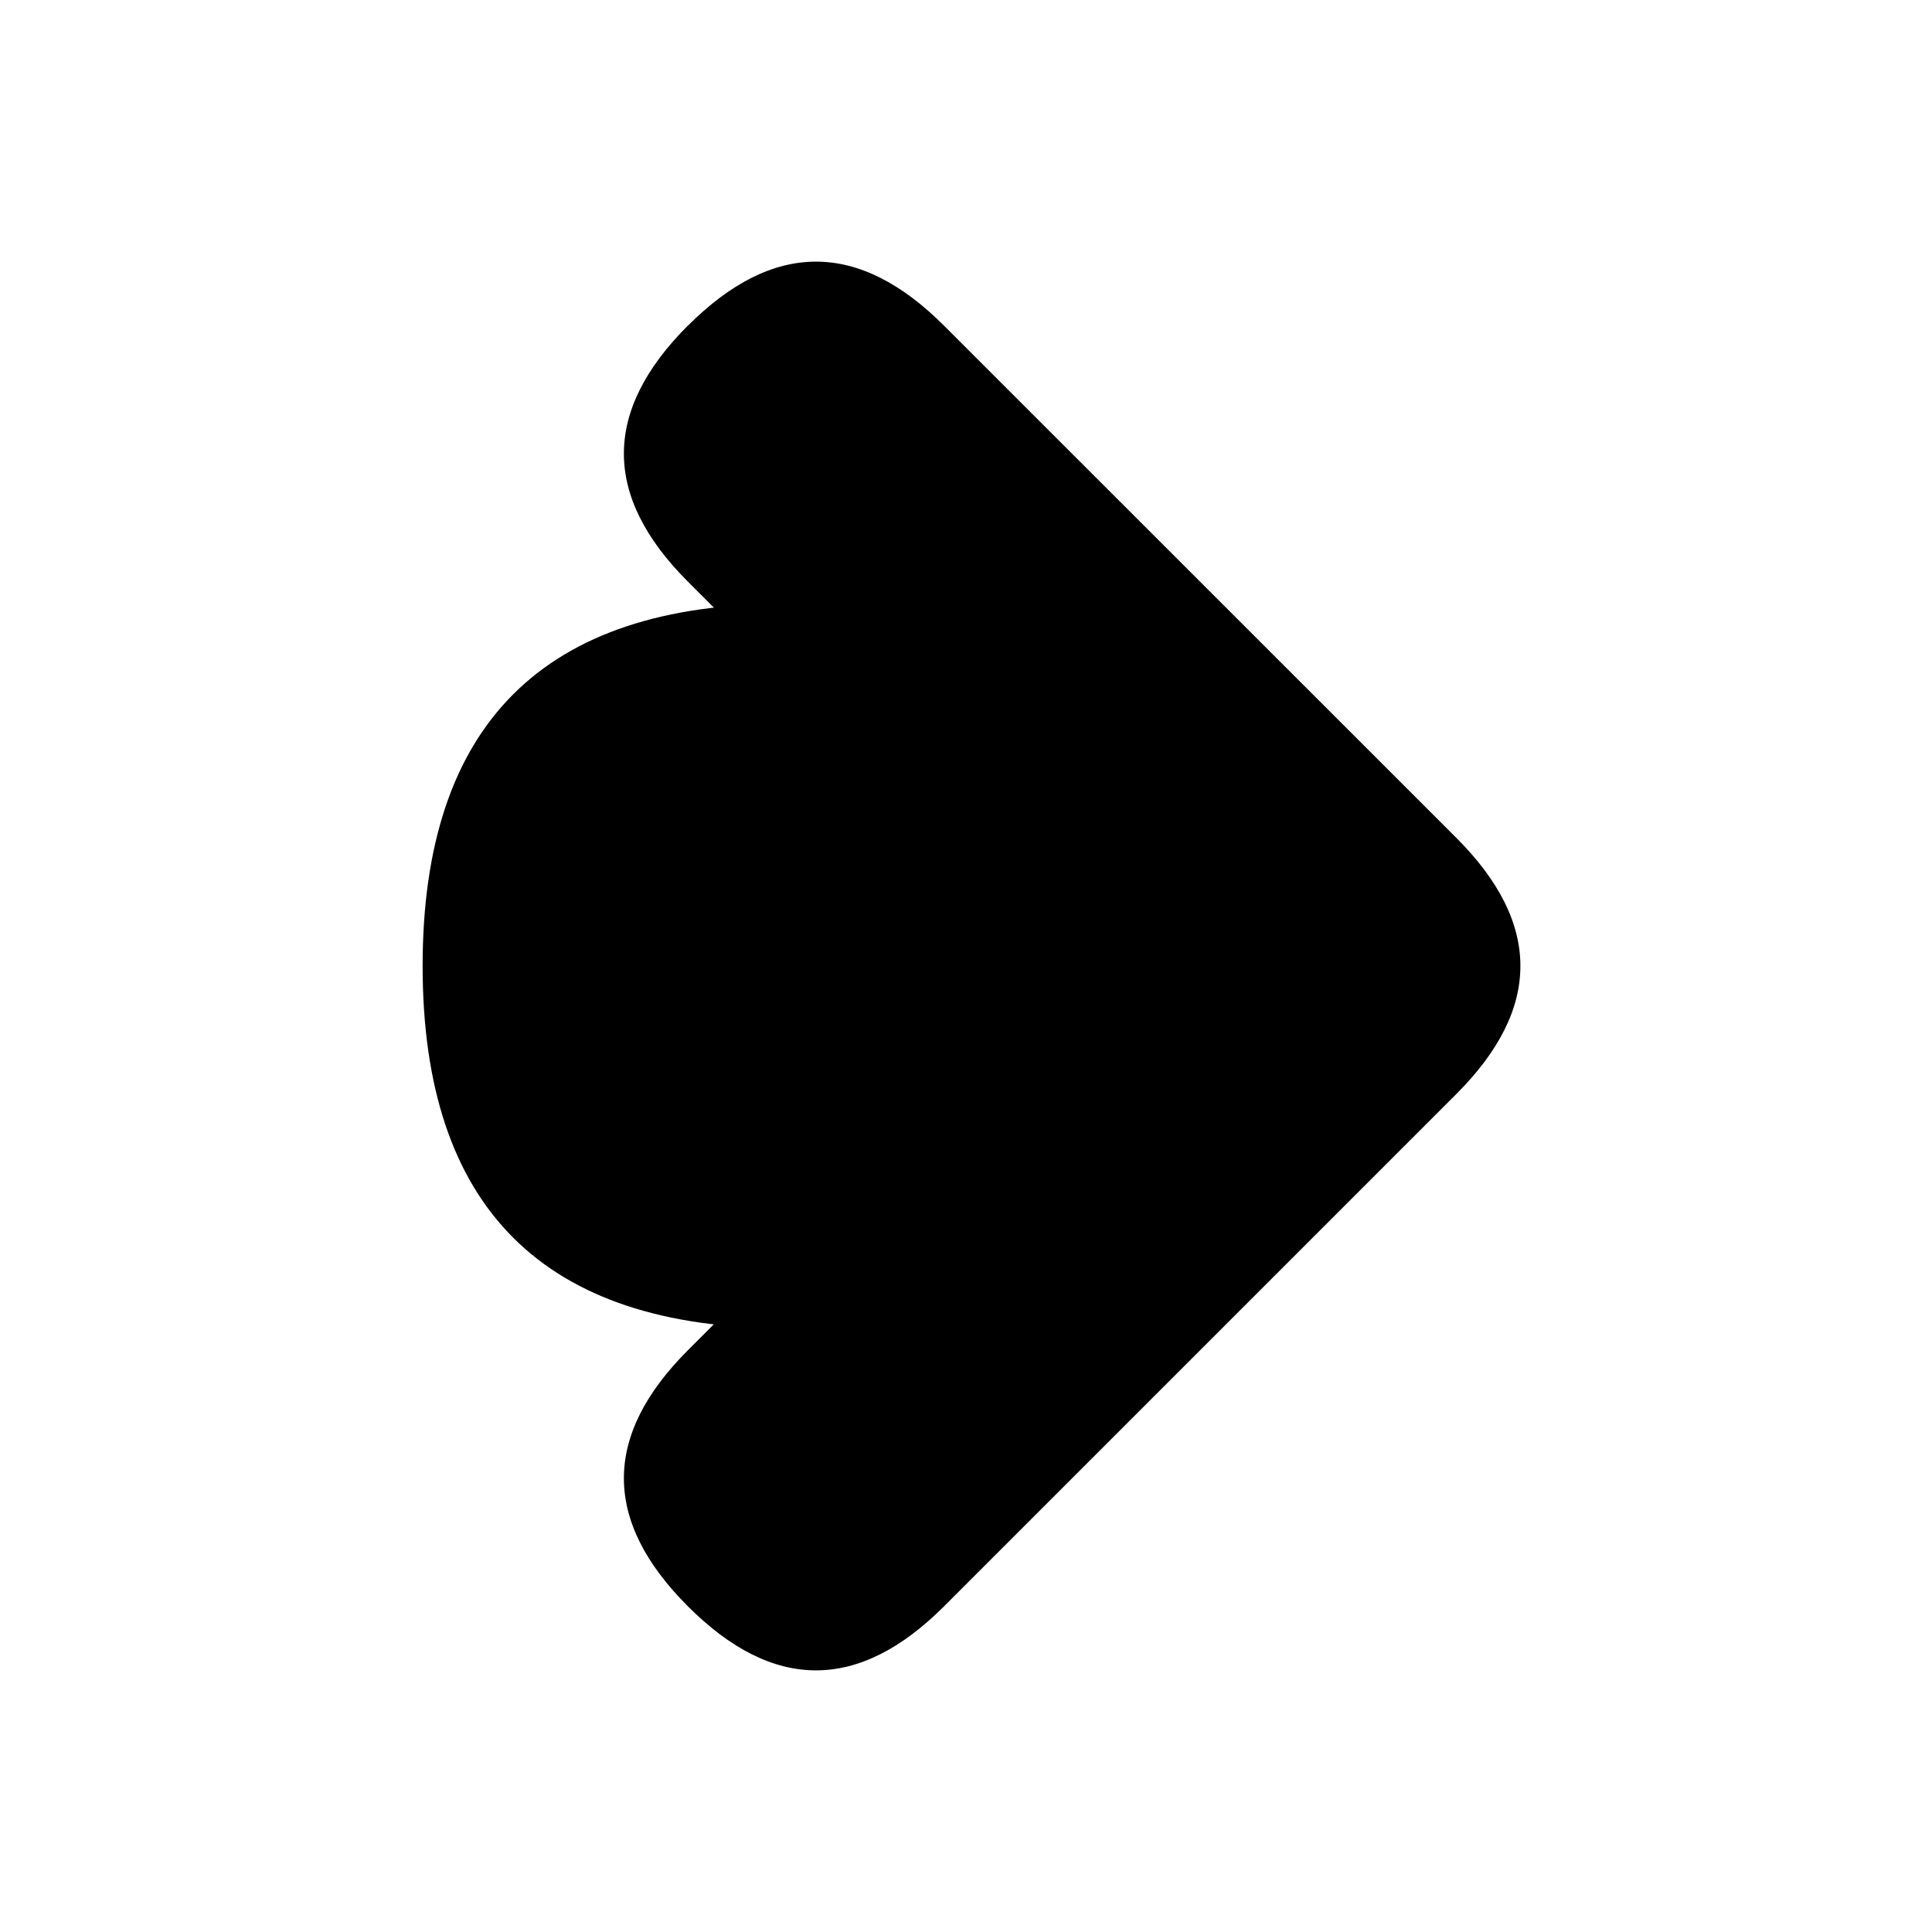
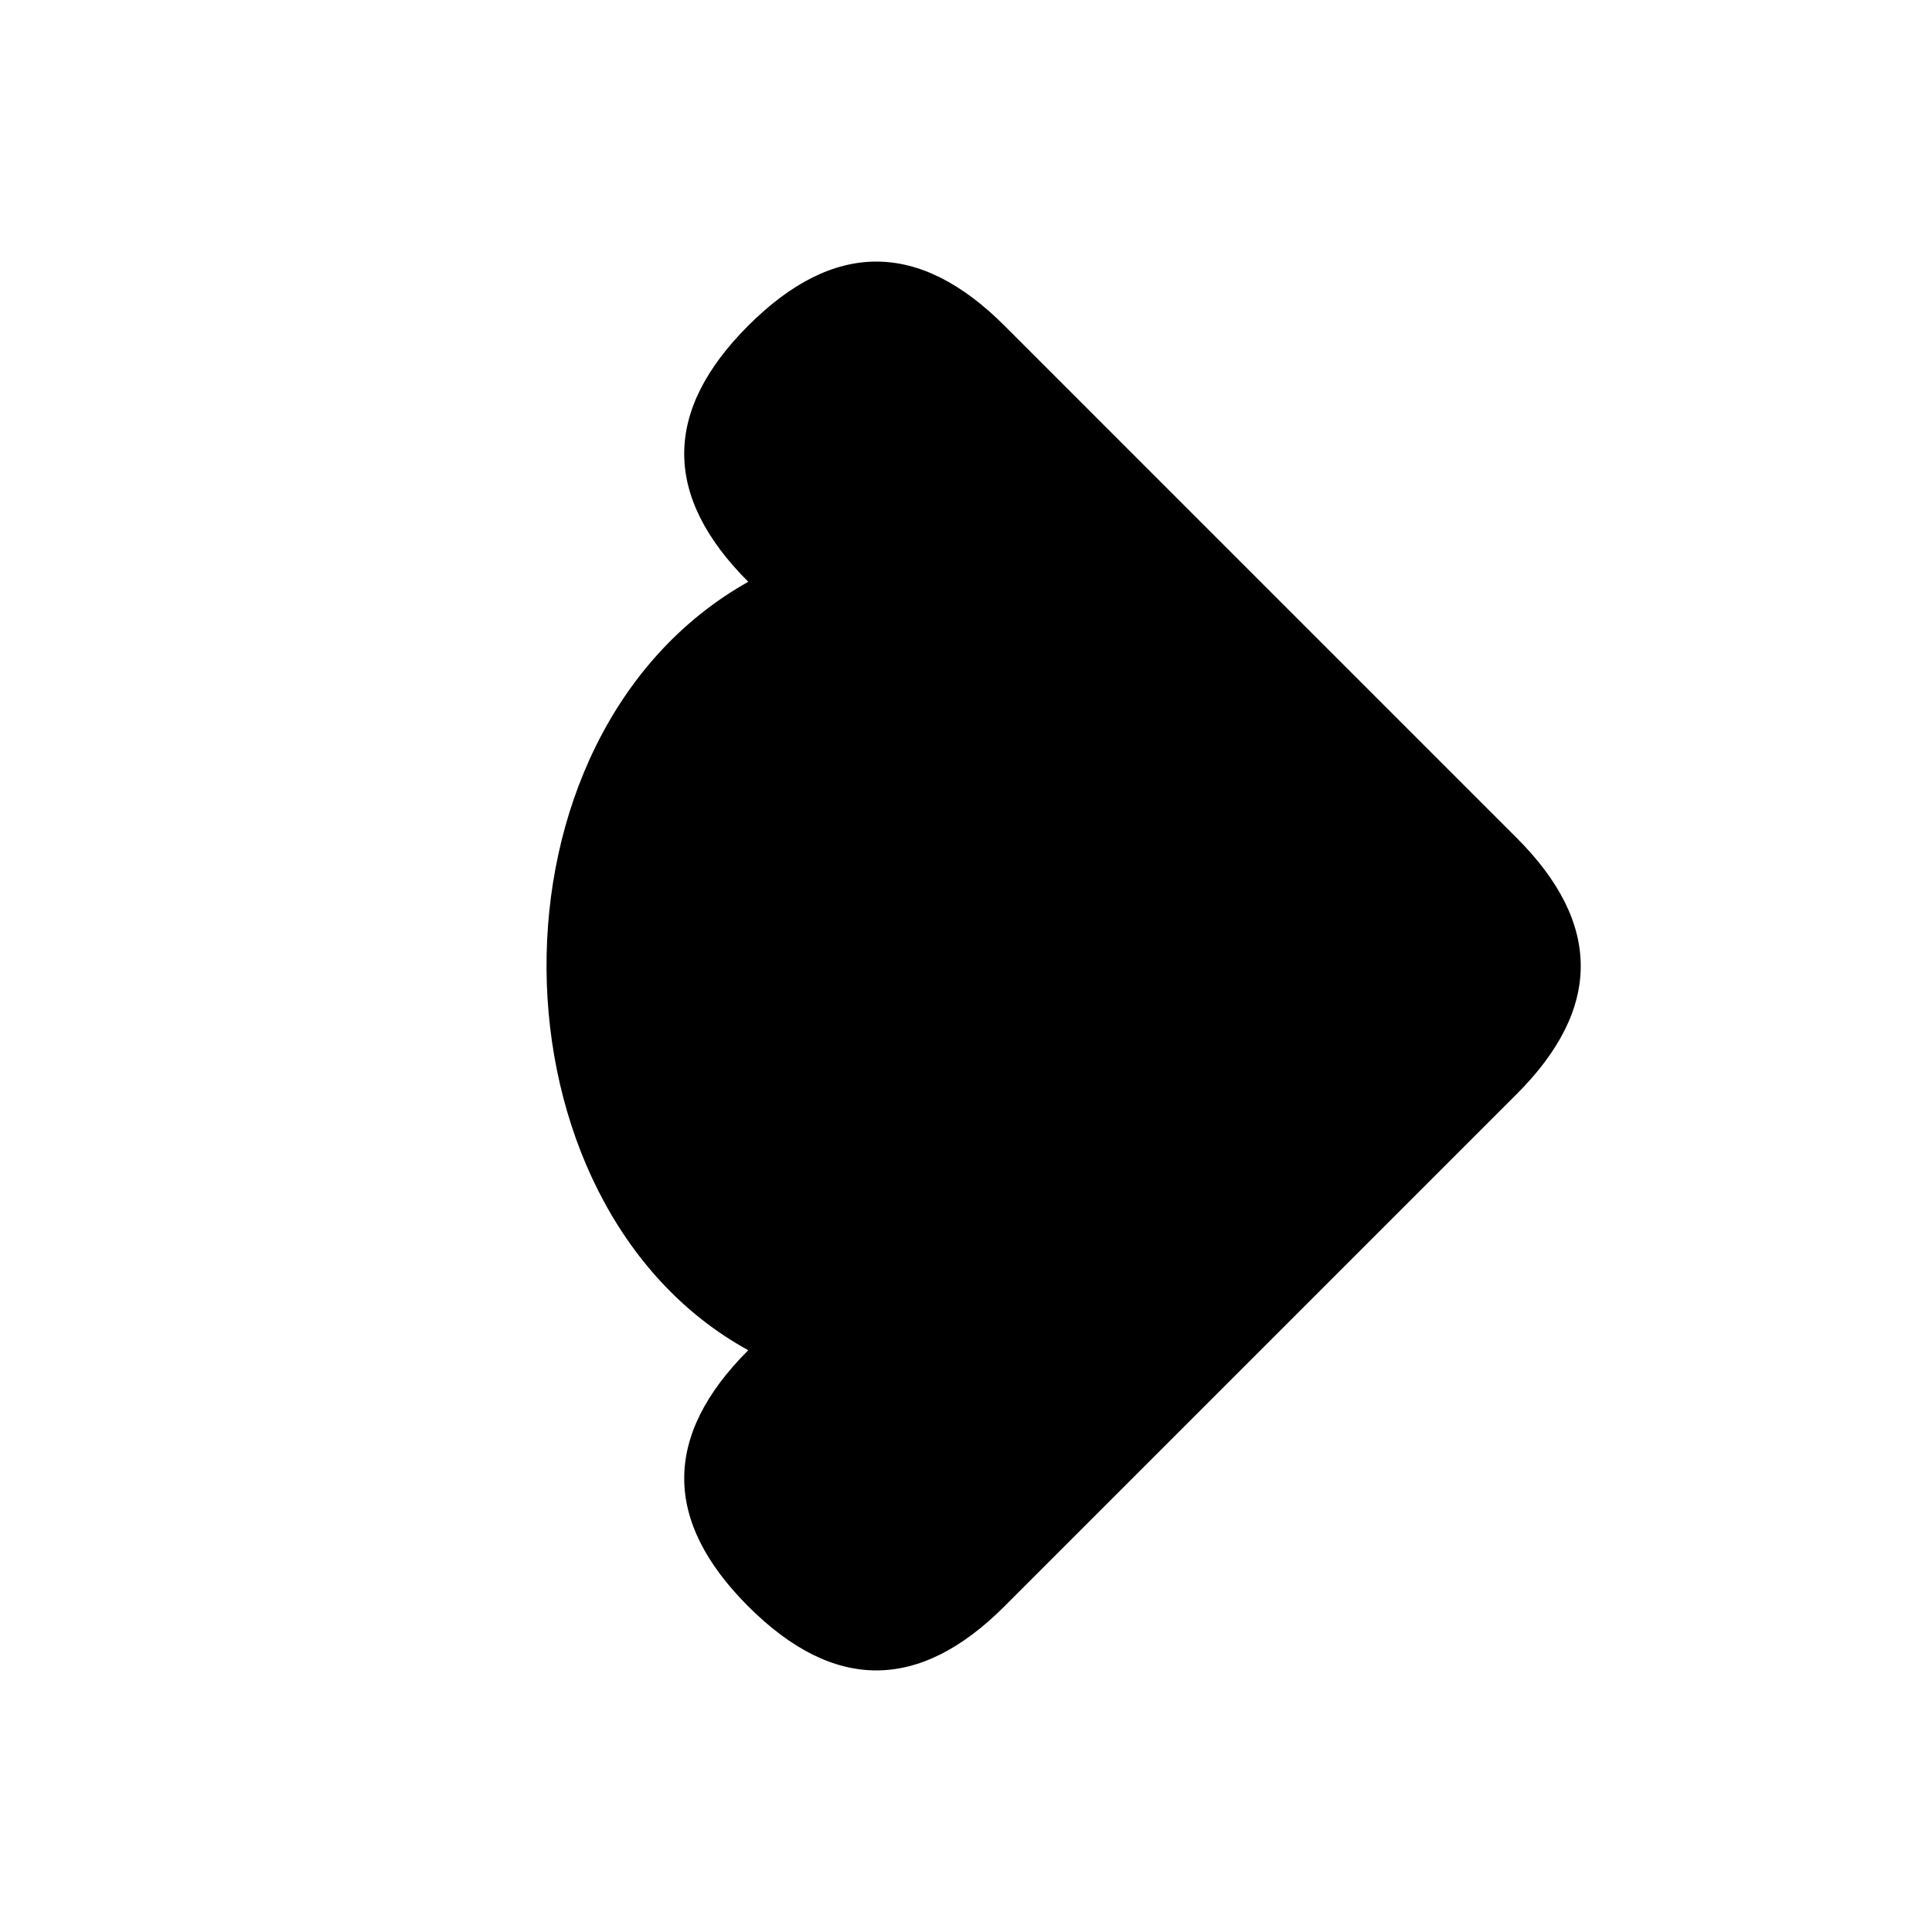
<svg xmlns="http://www.w3.org/2000/svg" width="16" height="16" viewBox="0 0 16 16">
-   <path d="M3.5 8c0 2 1 3 3 3 3.5-3 3.5-3 0-6-2 0-3 1-3 3zm2.197 5.303c.707.707 1.414.707 2.121 0l4.243-4.243c.707-.707.707-1.414 0-2.121s-1.414-.707-2.121 0L5.697 11.182c-.707.707-.707 1.414 0 2.121zm0-10.607c-.707.707-.707 1.414 0 2.121l4.243 4.243c.707.707 1.414.707 2.121 0s.707-1.414 0-2.121L7.818 2.697c-.707-.707-1.414-.707-2.121 0z" fill="currentColor" />
+   <path d="M11.5 6.5c1 0 1.5.5 1.5 1.5v6c0 1-.5 1.5-1.5 1.5-1 0-1.5-.5-1.5-1.5-2.4.7-5.2-2-4.5-4.5-1 0-1.5-.5-1.5-1.5s.5-1.5 1.5-1.5z" fill="currentColor" transform="rotate(45 11.5 8)" />
</svg>
